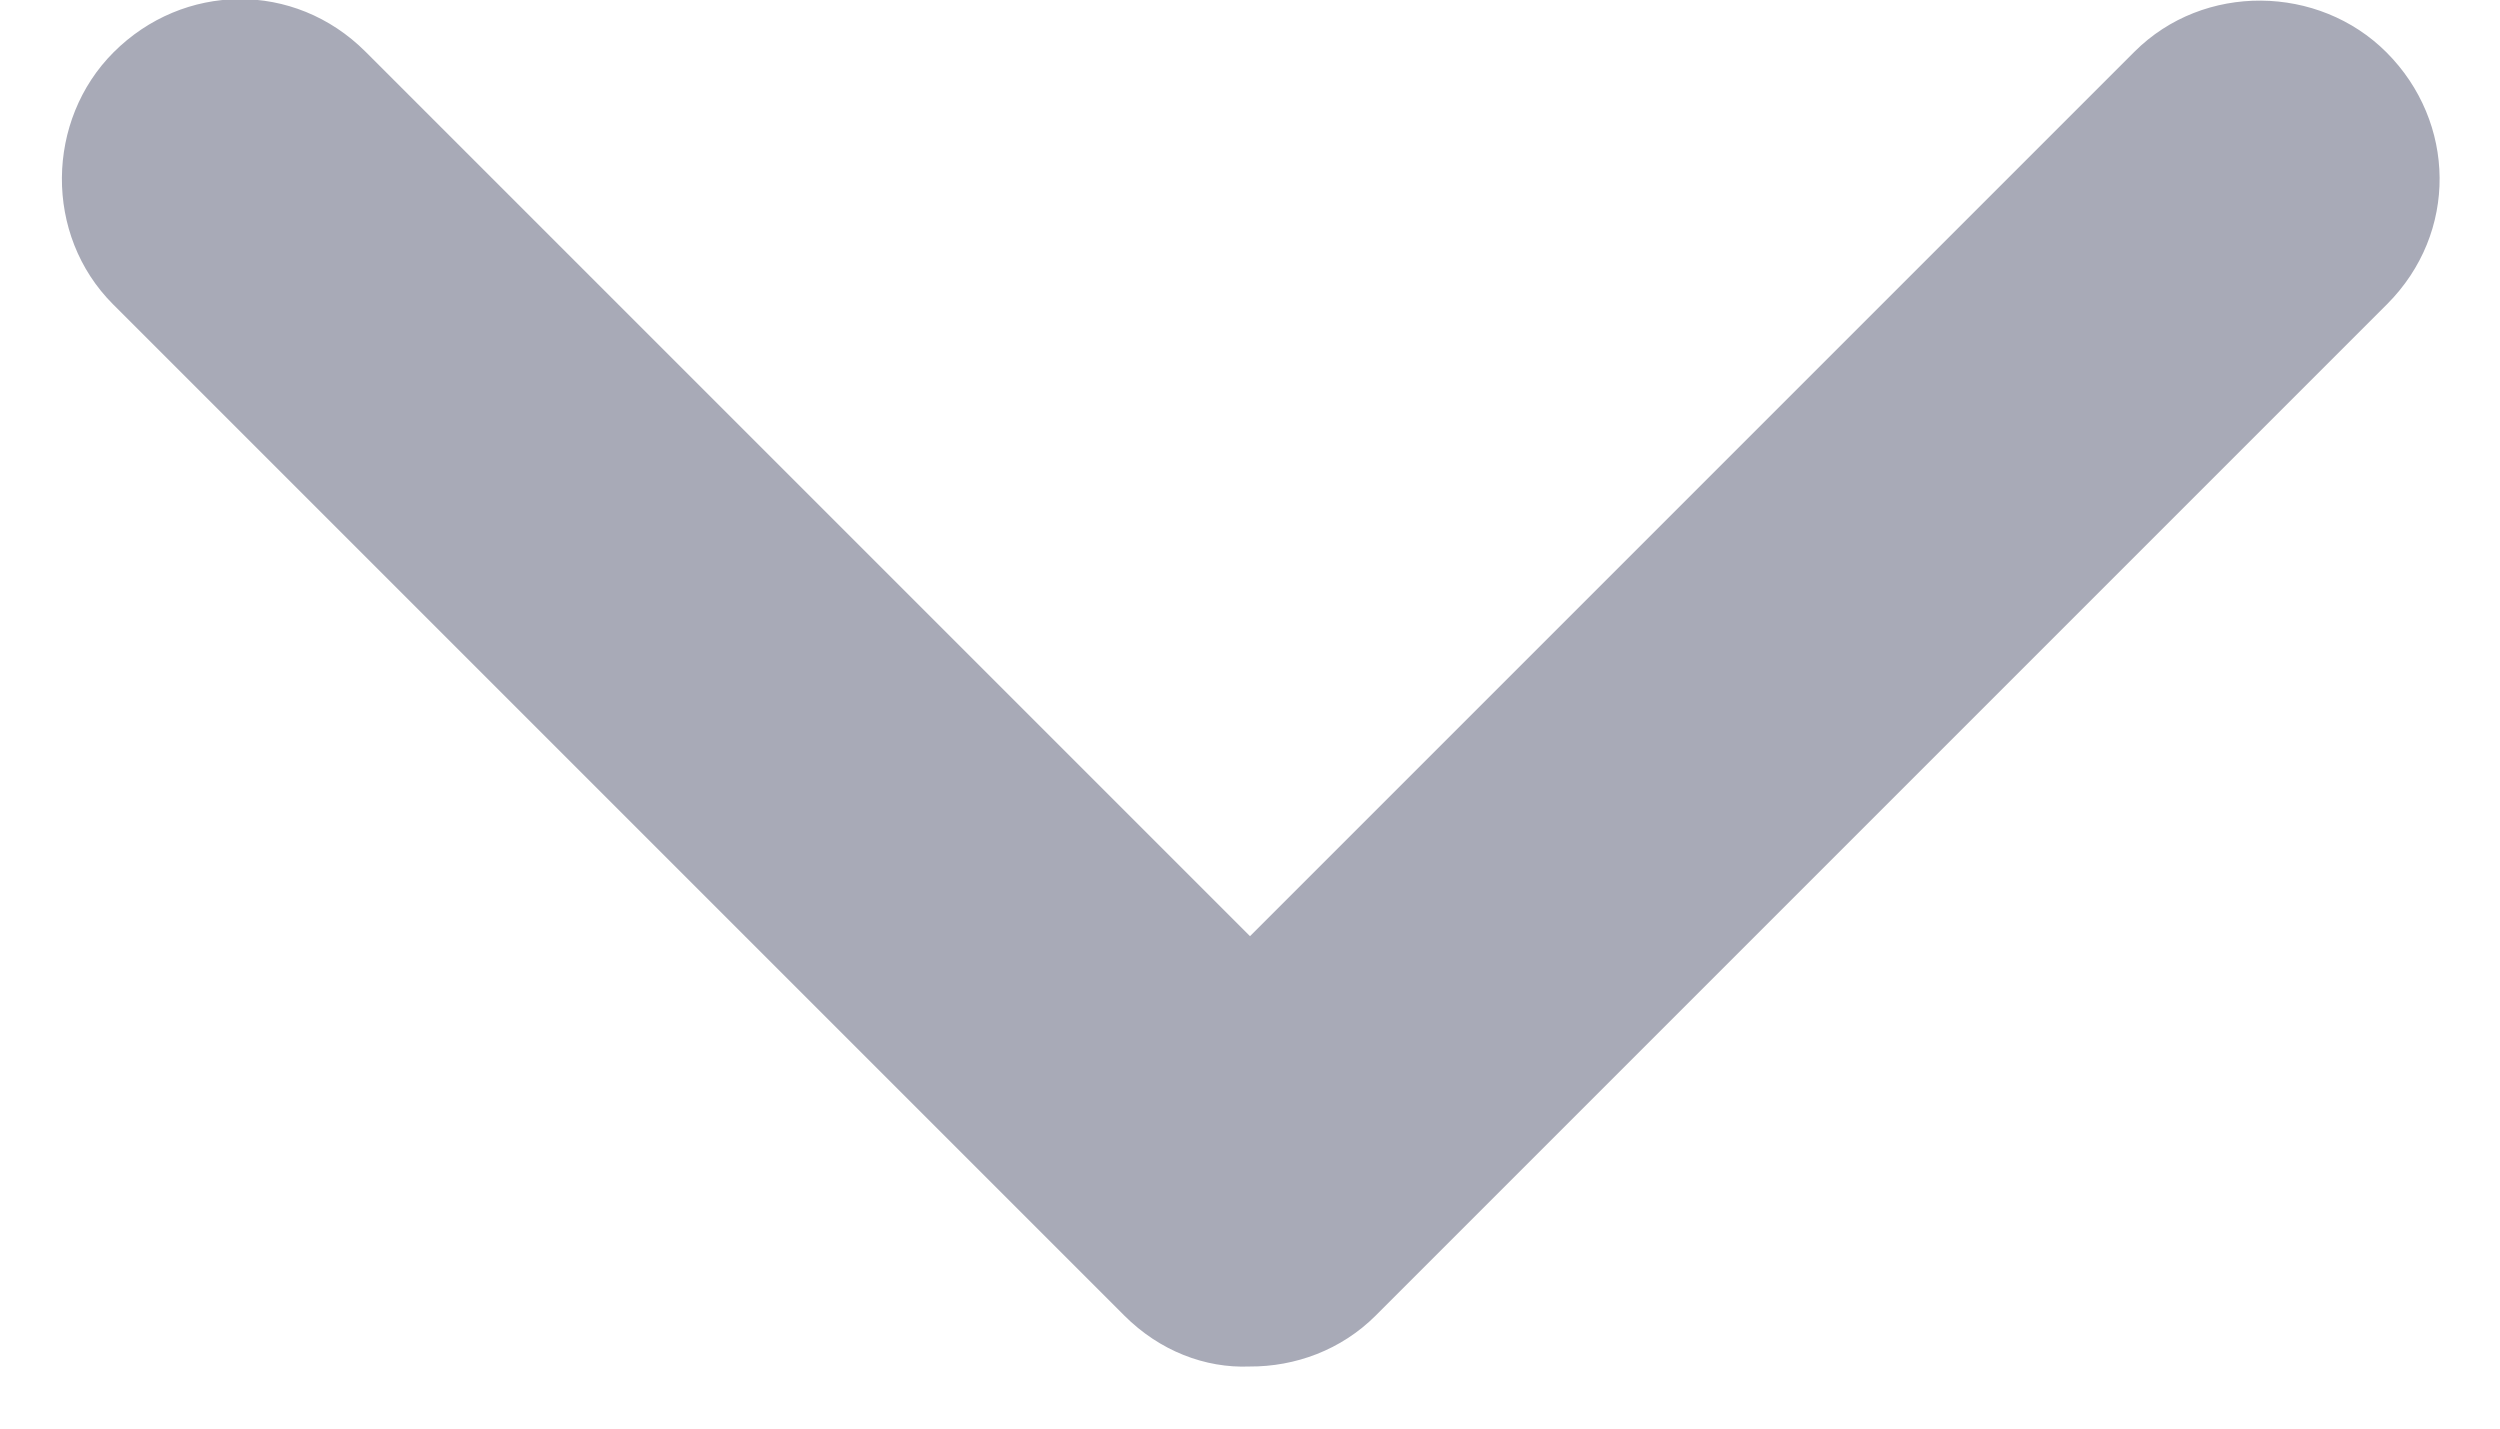
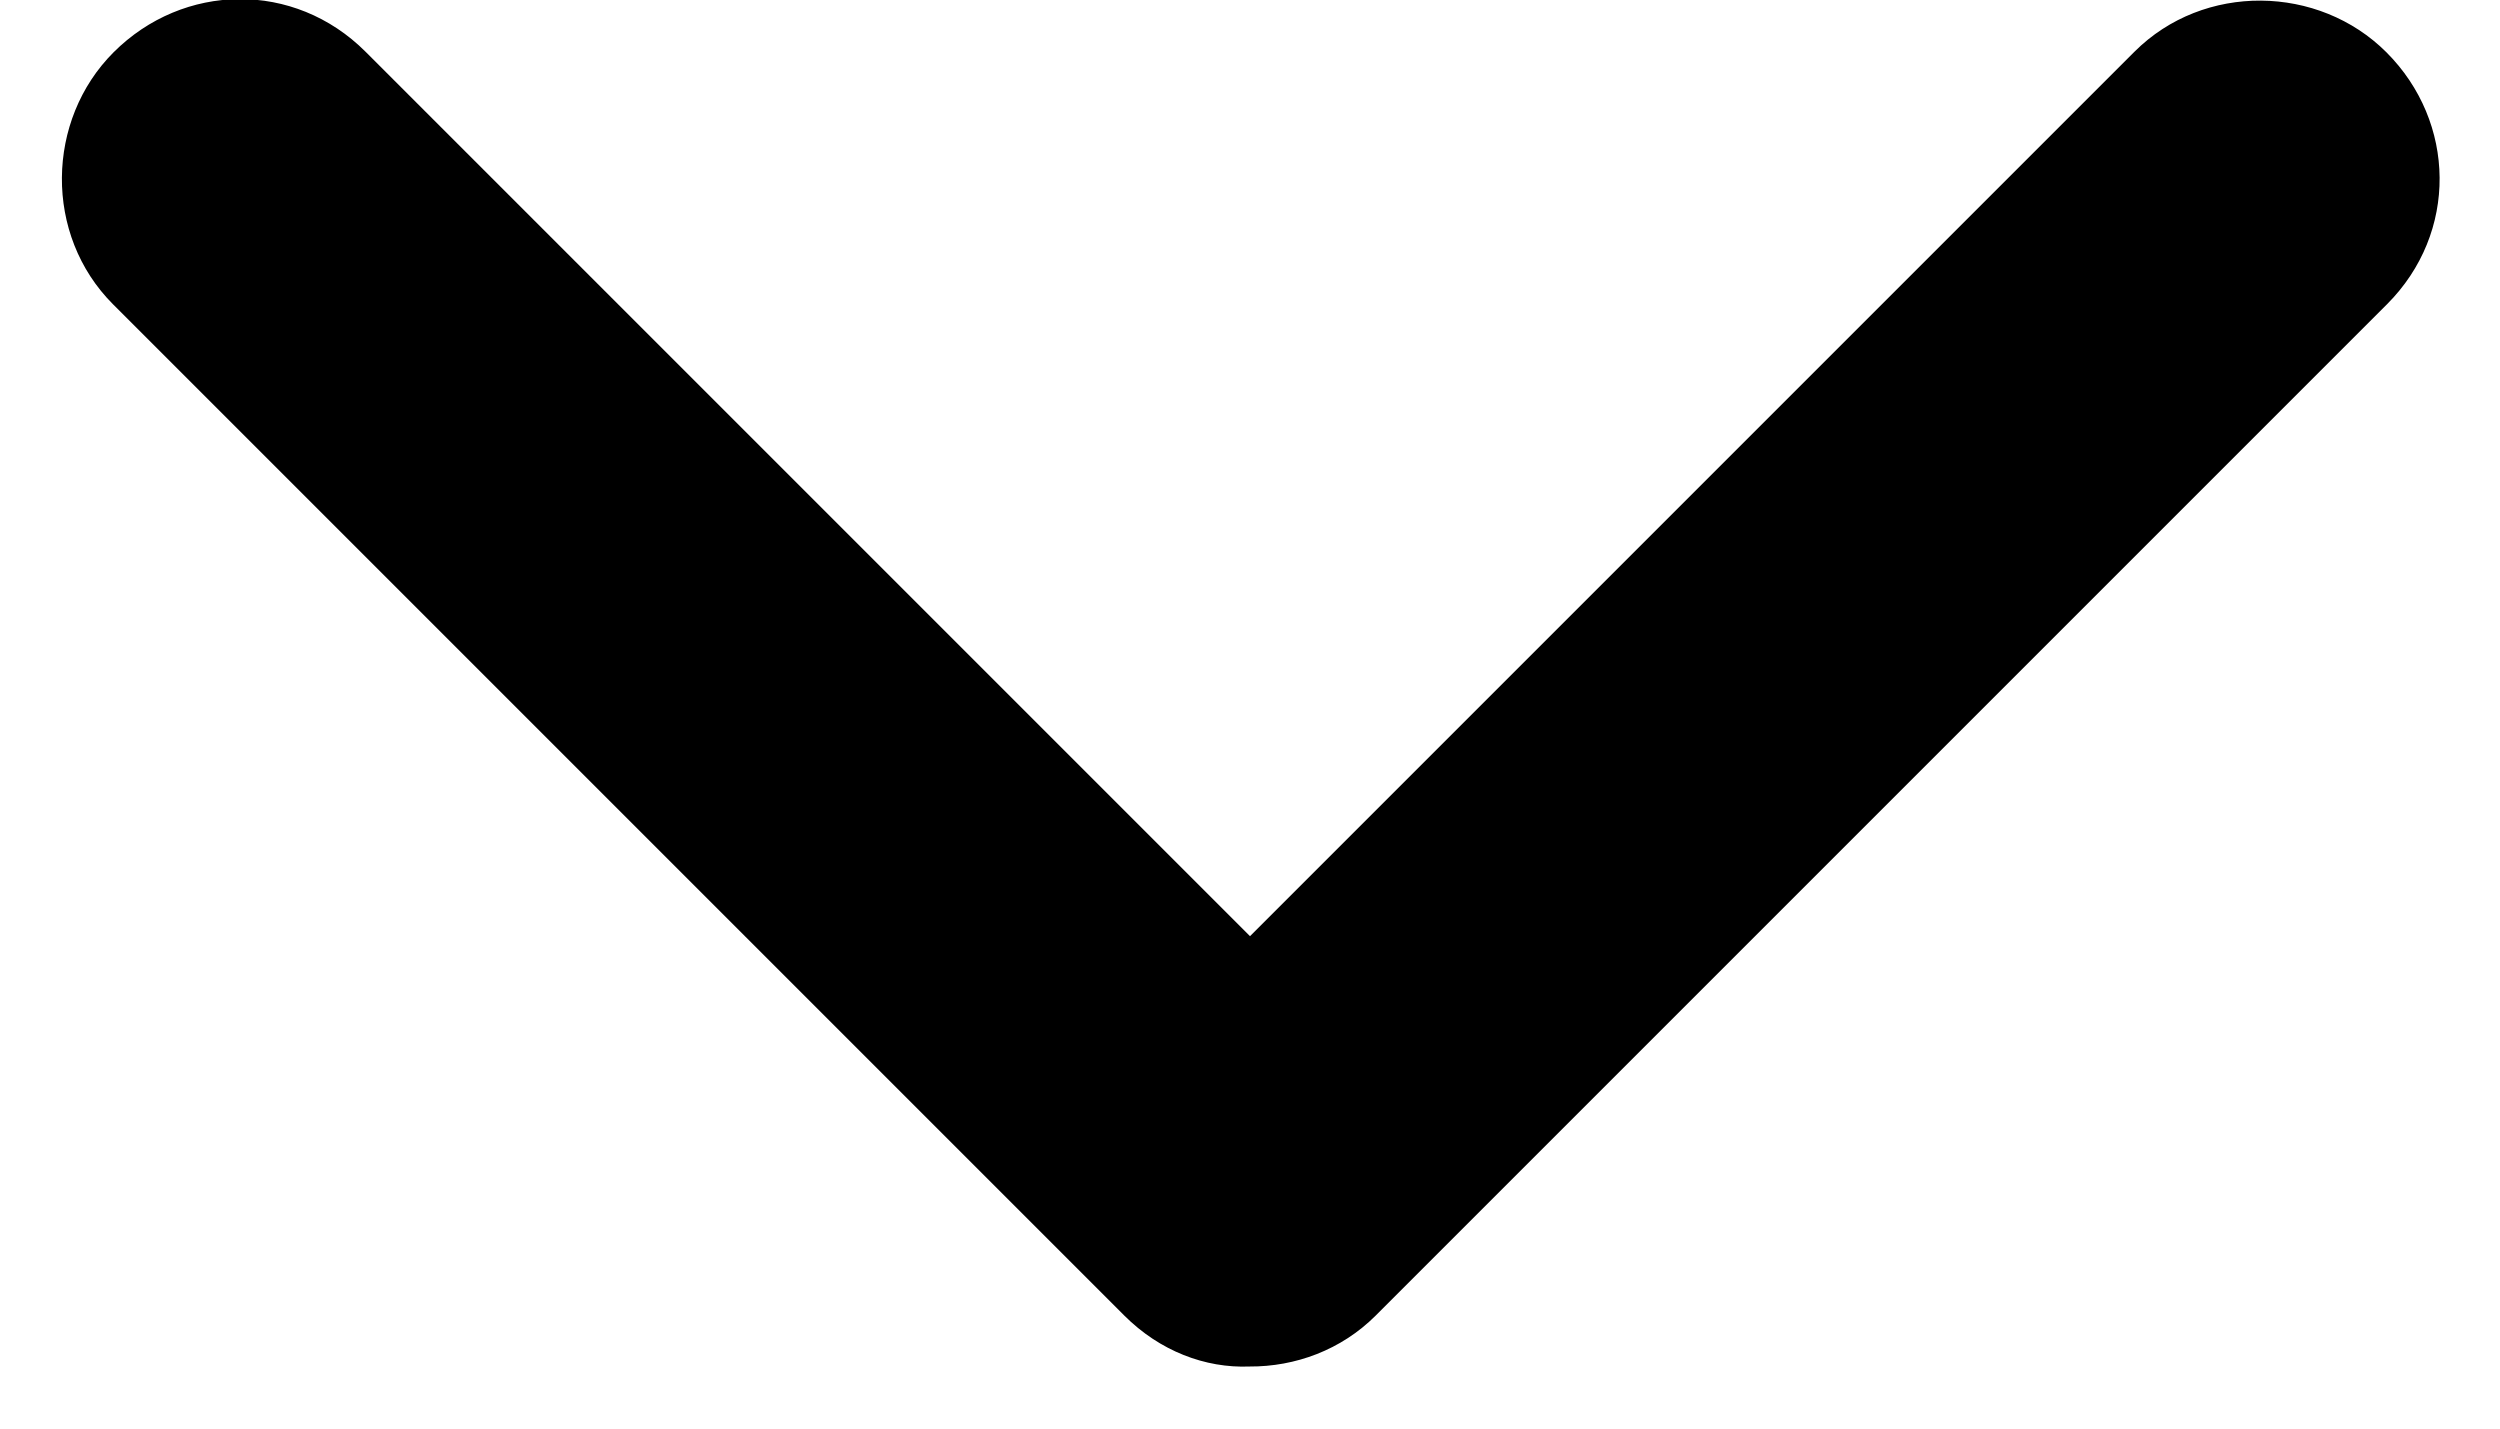
<svg xmlns="http://www.w3.org/2000/svg" width="7px" height="4px" viewBox="0 0 7 4" version="1.1">
  <defs />
-   <g id="Page-1" stroke="none" stroke-width="1" fill="none" fill-rule="evenodd">
-     <g id="teamawesome-timesheets" transform="translate(-458, -281)" fill="#A8AAB7">
+   <g id="Page-1" stroke="none" stroke-width="1" fill-rule="evenodd">
+     <g id="teamawesome-timesheets" transform="translate(-458, -281)">
      <g id="New-time-entry" transform="translate(205, 227)">
        <g id="Select-client" transform="translate(30, 12)">
          <g id="Select" transform="translate(1, 26)">
            <path d="M224,18 L227.502,18 C227.777,18 228,18.232 228,18.5 C228,18.776 227.785,19 227.502,19 L223.498,19 C223.361,19 223.237,18.942 223.147,18.851 C223.056,18.767 223,18.643 223,18.502 L223,14.498 C223,14.223 223.232,14 223.5,14 C223.776,14 224,14.215 224,14.498 L224,18 Z" id="Arrow" transform="translate(225.5, 16.5) rotate(-45) translate(-225.5, -16.5) " />
          </g>
        </g>
      </g>
    </g>
  </g>
</svg>
